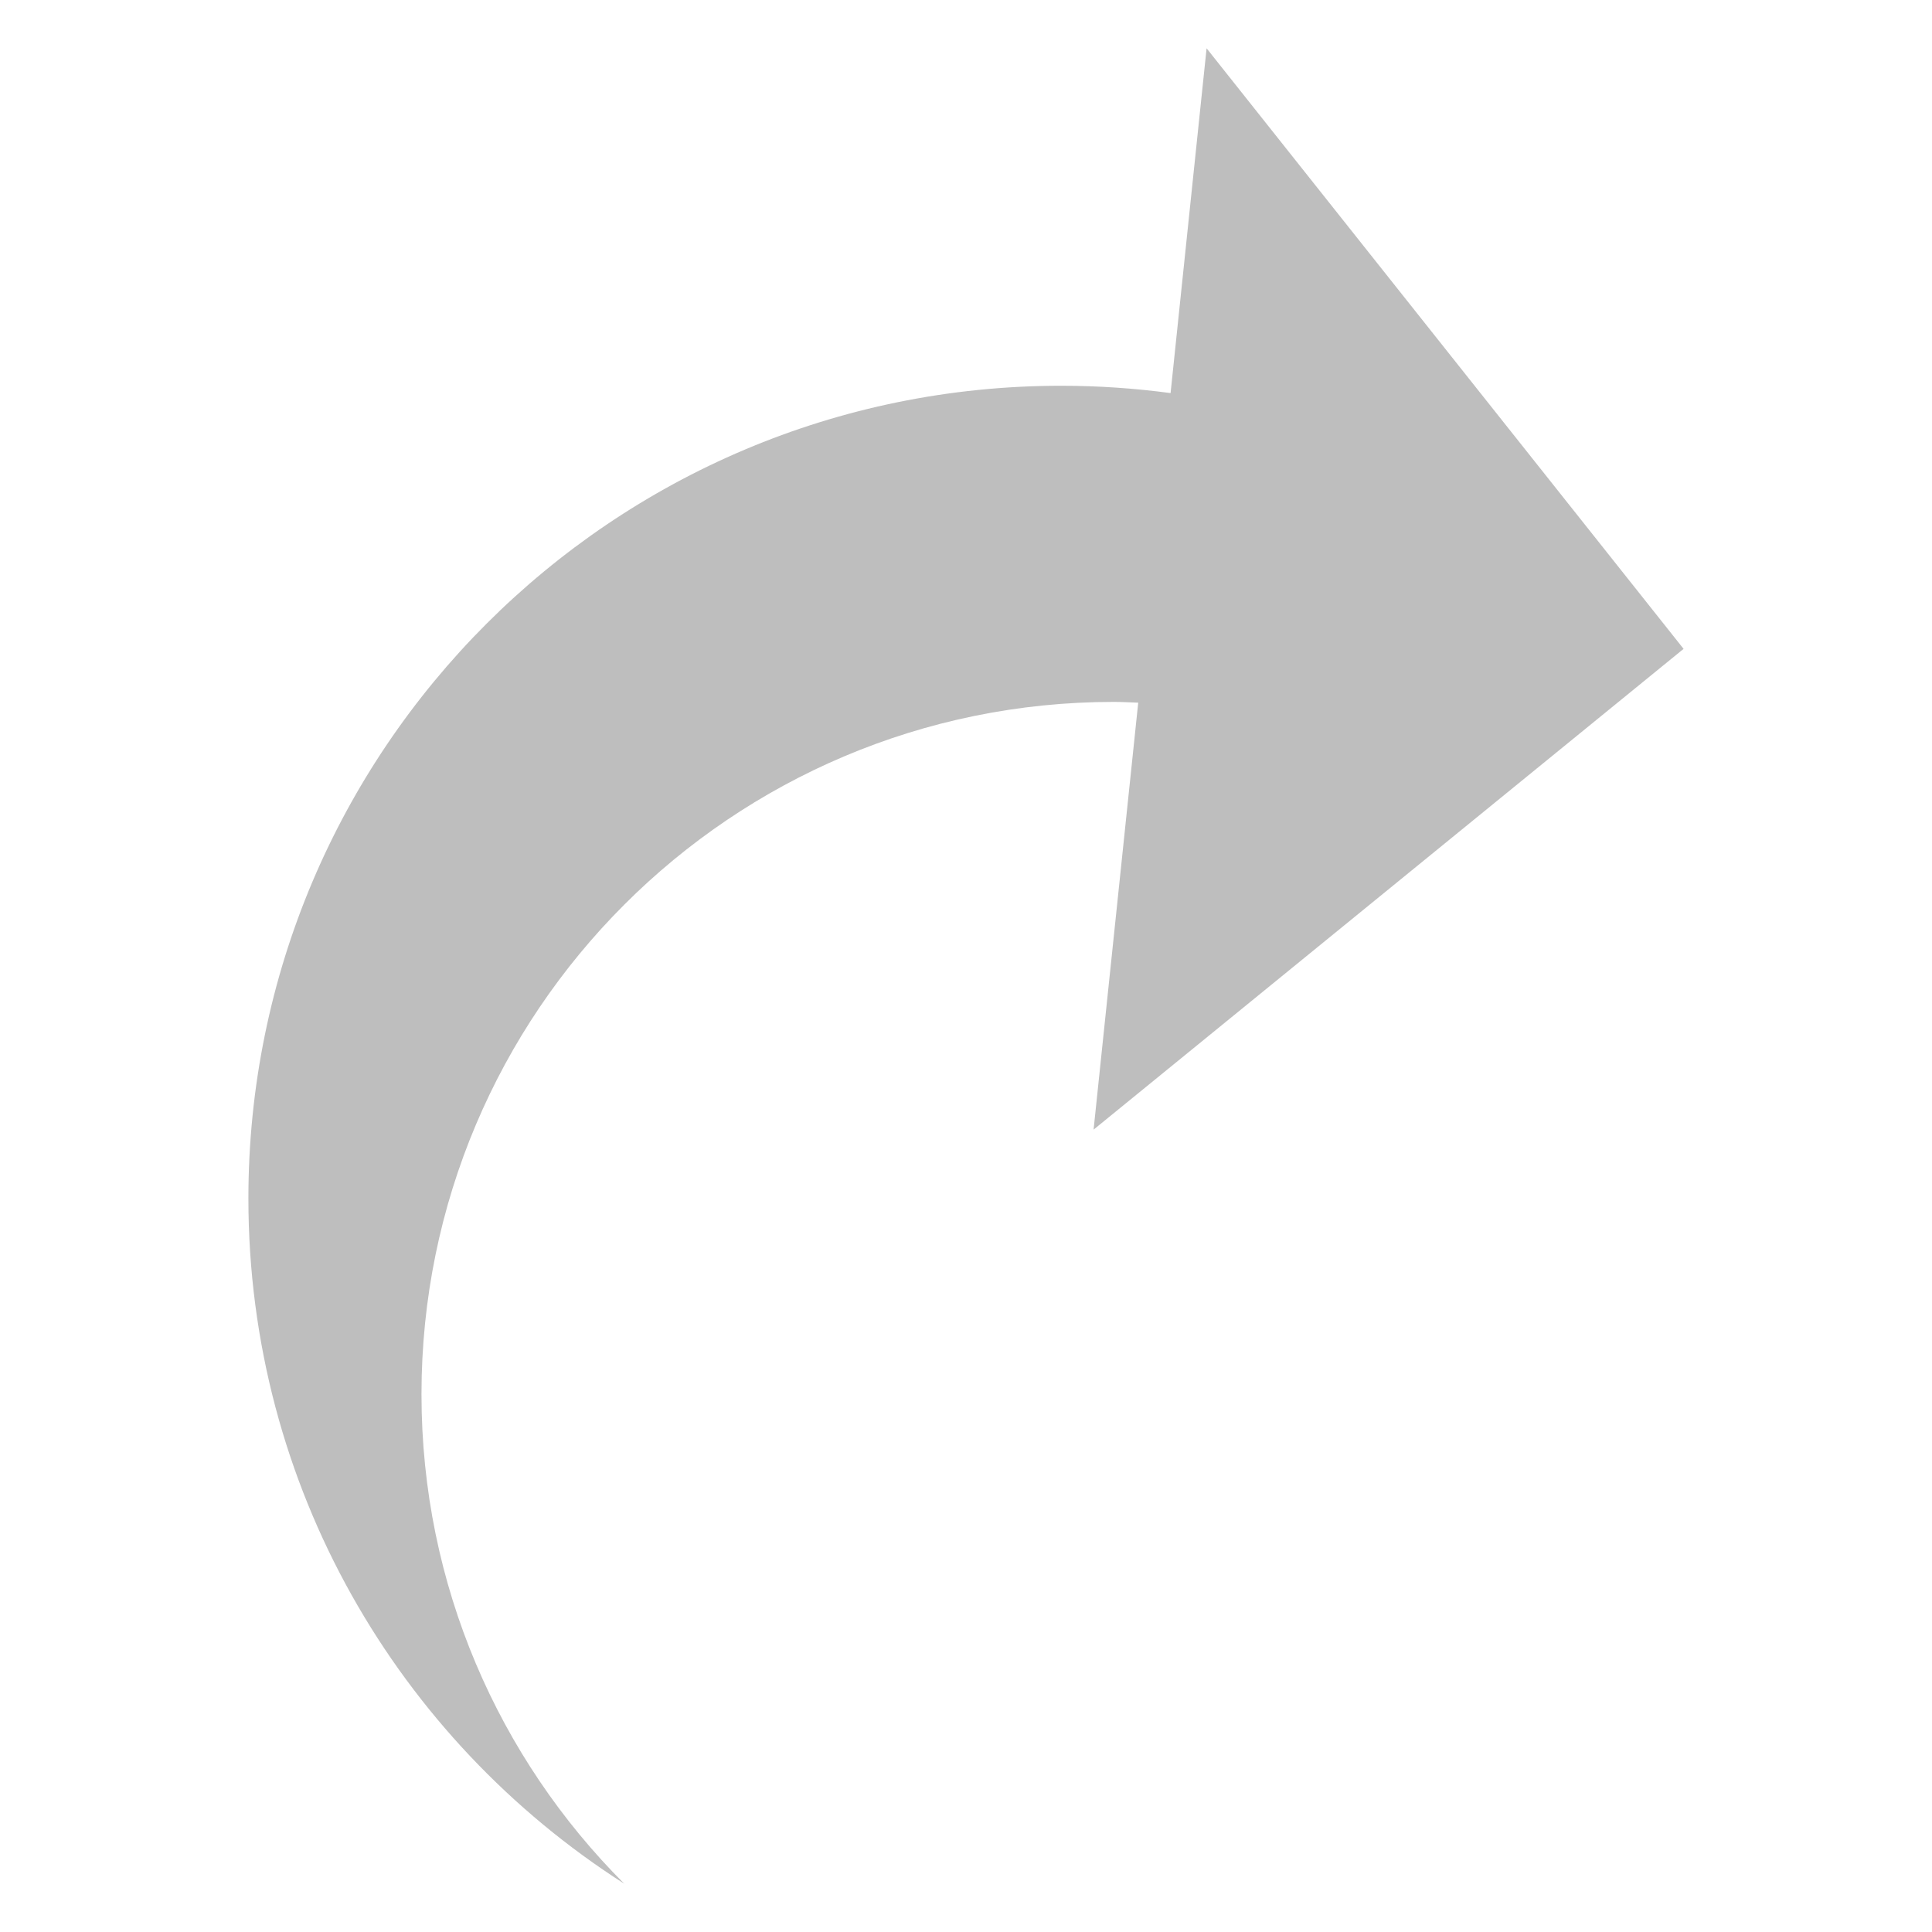
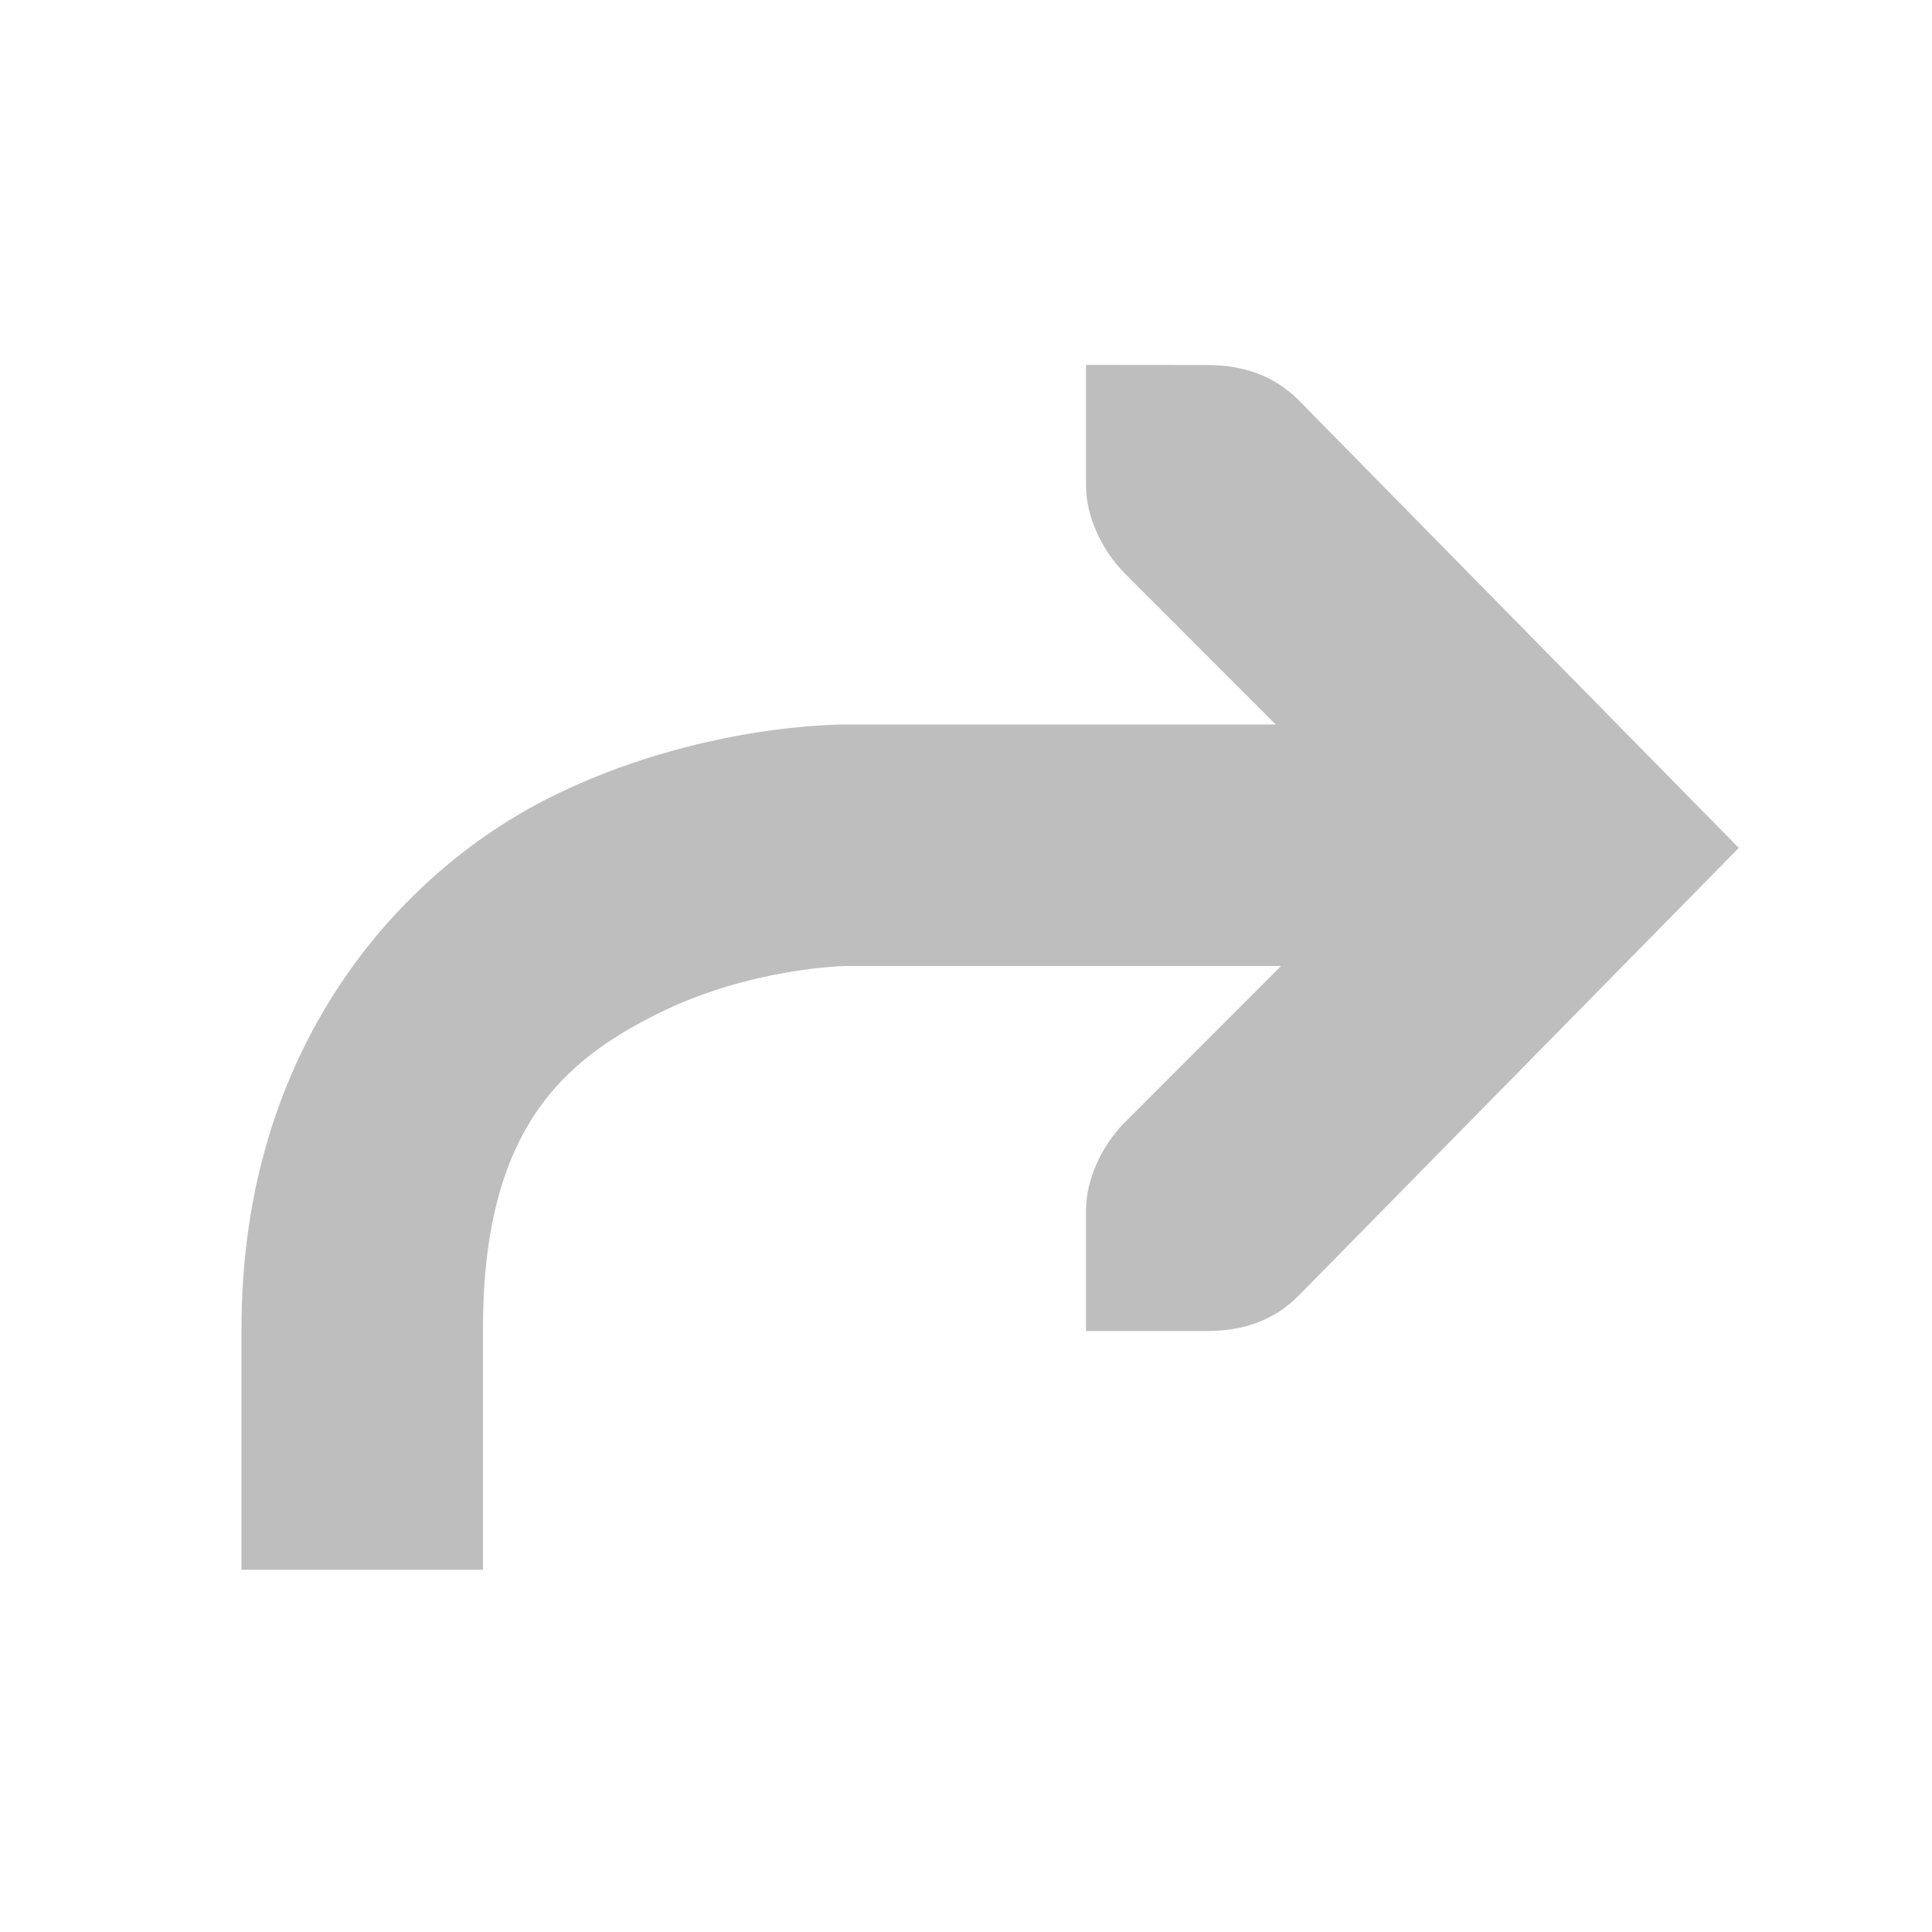
- <svg xmlns="http://www.w3.org/2000/svg" version="1.1" id="Layer_1" x="0px" y="0px" width="100px" height="100px" viewBox="0 0 100 100" enable-background="new 0 0 100 100" xml:space="preserve">
-   <defs id="defs7" />
-   <path d="m 54.925,19.967 c 1.919,0 3.812,0.131 5.664,0.379 L 62.453,2.5 87.142,33.585 56.604,58.469 58.914,36.371 C 58.493,36.357 58.075,36.33 57.65,36.33 c -19.789,0 -35.834,16.043 -35.834,35.832 0,9.896 4.009,18.854 10.493,25.338 C 20.616,90.028 12.857,76.943 12.857,62.036 12.856,38.804 31.689,19.967 54.925,19.967 z" id="path3" style="fill:#bebebe;fill-opacity:1" />
+ <svg xmlns="http://www.w3.org/2000/svg" id="svg8" version="1.1" height="16" width="16">
+   <defs id="defs12" />
+   <g style="font-weight:400;fill:#2e3436" transform="matrix(-1,0,0,1,15.994,0)" id="g6" font-weight="400">
+     <path id="path2" overflow="visible" style="color:#000000;line-height:normal;font-family:sans-serif;font-variant-ligatures:normal;font-variant-position:normal;font-variant-caps:normal;font-variant-numeric:normal;font-variant-alternates:normal;font-feature-settings:normal;text-indent:0;text-align:start;text-decoration:none;text-decoration-line:none;text-decoration-style:solid;text-decoration-color:#000000;text-transform:none;text-orientation:mixed;white-space:normal;shape-padding:0;overflow:visible;isolation:auto;mix-blend-mode:normal;fill:#bebebe;fill-opacity:1;marker:none" d="m 4,6 v 2 h 4.994 c 0,0 0.791,0.014 1.553,0.395 0.761,0.38 1.447,0.938 1.447,2.605 v 2 h 2 V 11 C 13.994,8.667 12.68,7.225 11.441,6.605 10.203,5.986 8.994,6 8.994,6 Z" />
+     <path id="path4" overflow="visible" style="color:#bebebe;line-height:normal;font-family:'Bitstream Vera Sans';-inkscape-font-specification:'Bitstream Vera Sans';text-indent:0;text-align:start;text-decoration:none;text-decoration-line:none;text-transform:none;overflow:visible;fill:#bebebe;fill-opacity:1;marker:none" d="m 7,3.022 v 1 C 7,4.279 6.87,4.551 6.687,4.741 l -2.28,2.281 2.28,2.281 C 6.87,9.493 7,9.765 7,10.023 v 1 H 6 c -0.31,0 -0.552,-0.091 -0.75,-0.282 L 1.594,7.022 5.25,3.303 C 5.448,3.113 5.69,3.023 6,3.023 Z" />
+   </g>
</svg>
